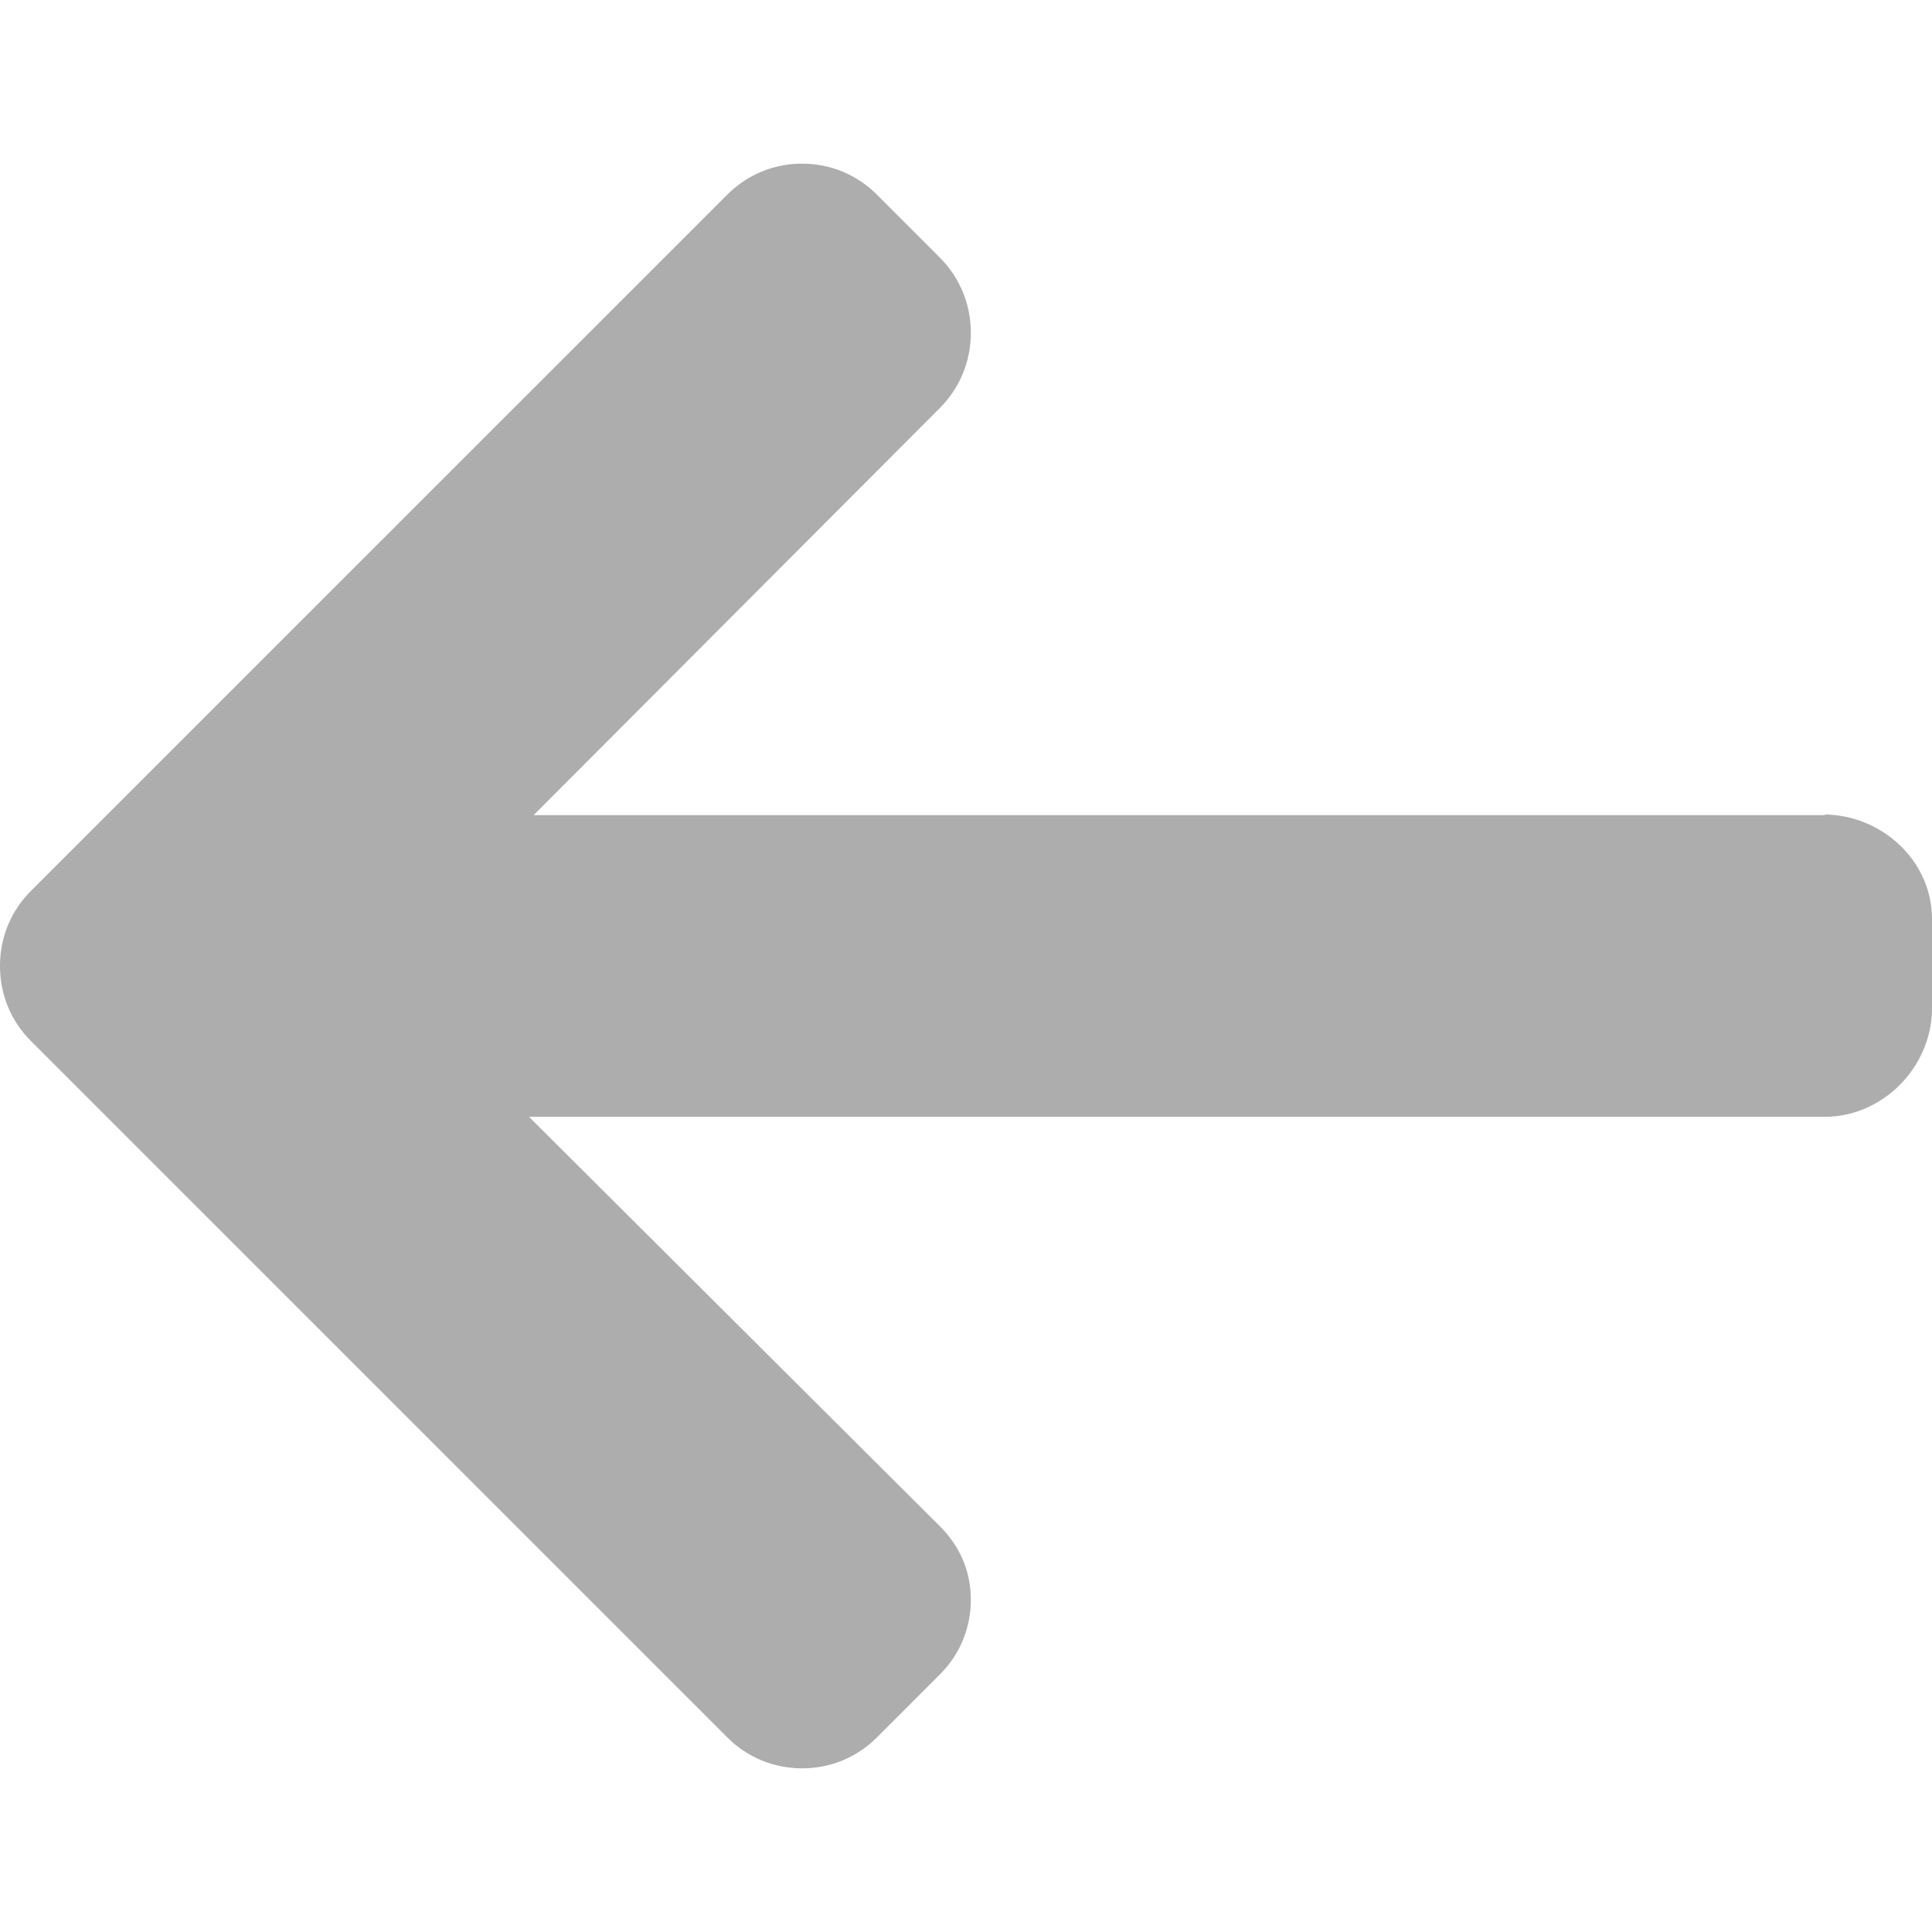
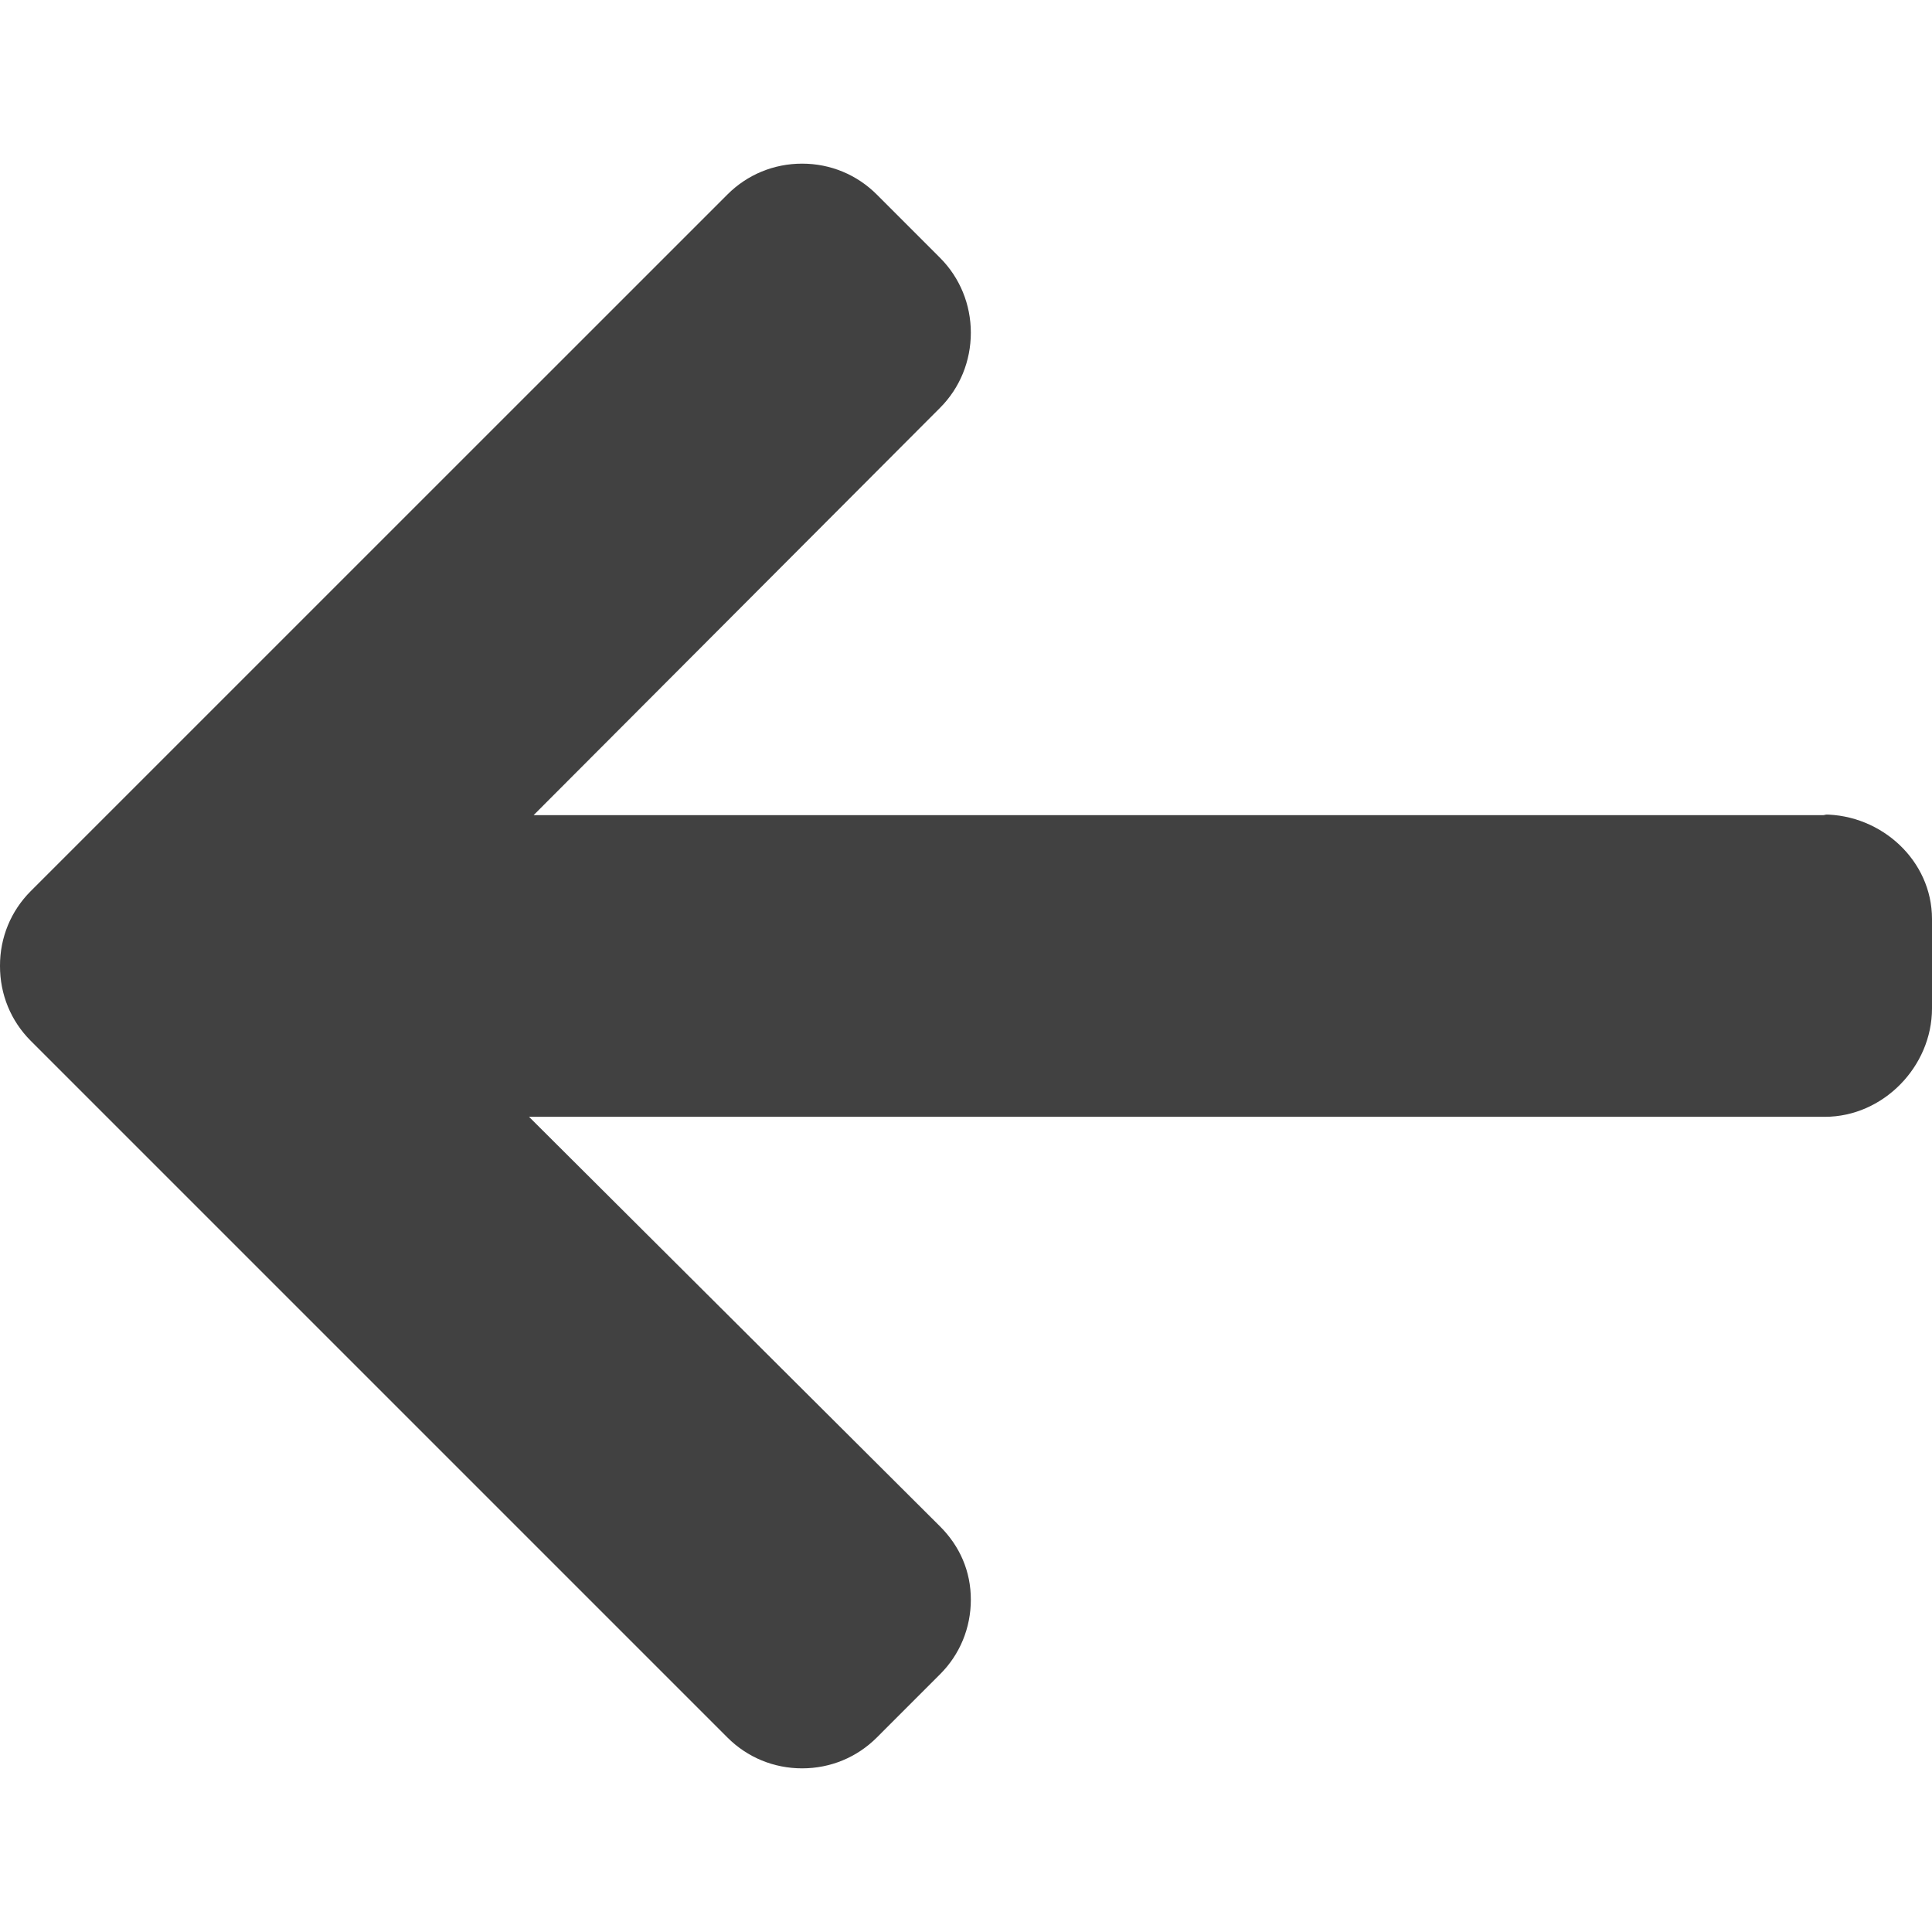
<svg xmlns="http://www.w3.org/2000/svg" version="1.1" id="Layer_1" x="0px" y="0px" viewBox="0 0 492 492" style="enable-background:new 0 0 492 492;" xml:space="preserve">
  <g>
    <g>
-       <path fill="#adadad" d="M464.344,207.418l0.768,0.168H135.888l103.496-103.724c5.068-5.064,7.848-11.924,7.848-19.124    c0-7.2-2.78-14.012-7.848-19.088L223.28,49.538c-5.064-5.064-11.812-7.864-19.008-7.864c-7.2,0-13.952,2.78-19.016,7.844    L7.844,226.914C2.76,231.998-0.02,238.77,0,245.974c-0.02,7.244,2.76,14.02,7.844,19.096l177.412,177.412    c5.064,5.06,11.812,7.844,19.016,7.844c7.196,0,13.944-2.788,19.008-7.844l16.104-16.112c5.068-5.056,7.848-11.808,7.848-19.008    c0-7.196-2.78-13.592-7.848-18.652L134.72,284.406h329.992c14.828,0,27.288-12.78,27.288-27.6v-22.788    C492,219.198,479.172,207.418,464.344,207.418z" />
+       <path fill="#414141" d="M464.344,207.418l0.768,0.168H135.888l103.496-103.724c5.068-5.064,7.848-11.924,7.848-19.124    c0-7.2-2.78-14.012-7.848-19.088L223.28,49.538c-5.064-5.064-11.812-7.864-19.008-7.864c-7.2,0-13.952,2.78-19.016,7.844    L7.844,226.914C2.76,231.998-0.02,238.77,0,245.974c-0.02,7.244,2.76,14.02,7.844,19.096l177.412,177.412    c5.064,5.06,11.812,7.844,19.016,7.844c7.196,0,13.944-2.788,19.008-7.844l16.104-16.112c5.068-5.056,7.848-11.808,7.848-19.008    c0-7.196-2.78-13.592-7.848-18.652L134.72,284.406h329.992c14.828,0,27.288-12.78,27.288-27.6v-22.788    C492,219.198,479.172,207.418,464.344,207.418z" />
    </g>
  </g>
  <g>
</g>
  <g>
</g>
  <g>
</g>
  <g>
</g>
  <g>
</g>
  <g>
</g>
  <g>
</g>
  <g>
</g>
  <g>
</g>
  <g>
</g>
  <g>
</g>
  <g>
</g>
  <g>
</g>
  <g>
</g>
  <g>
</g>
</svg>
